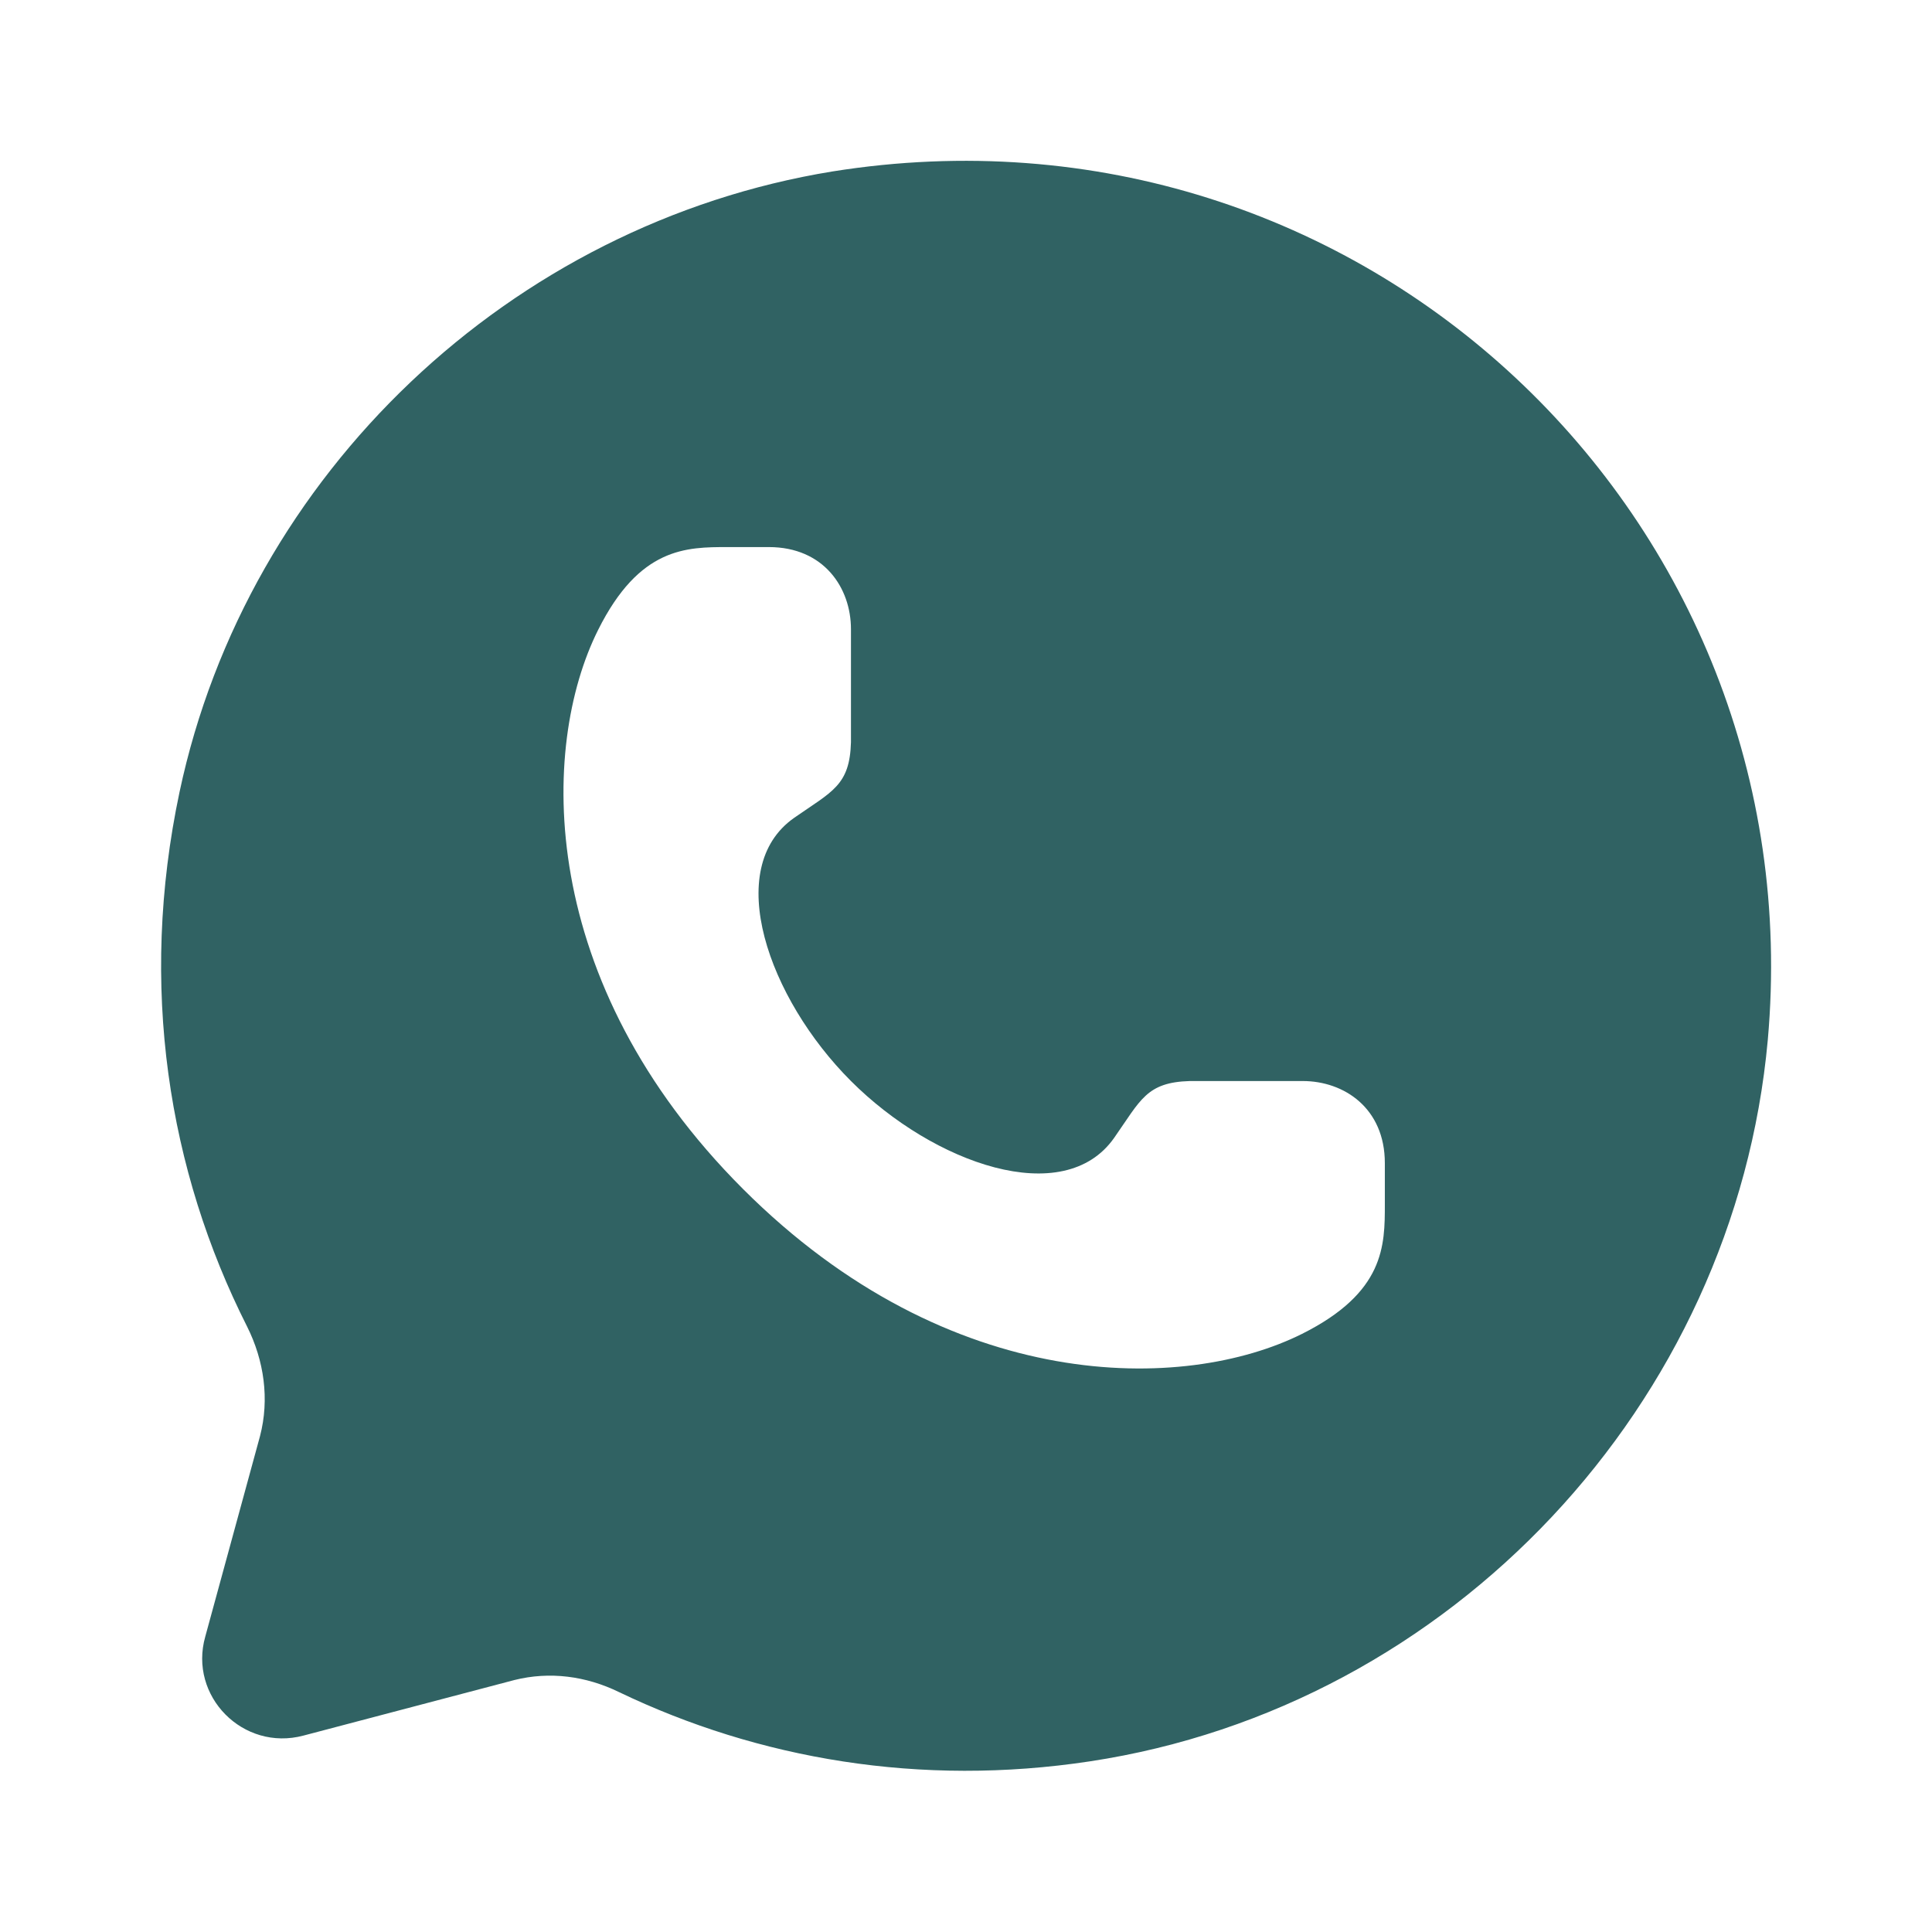
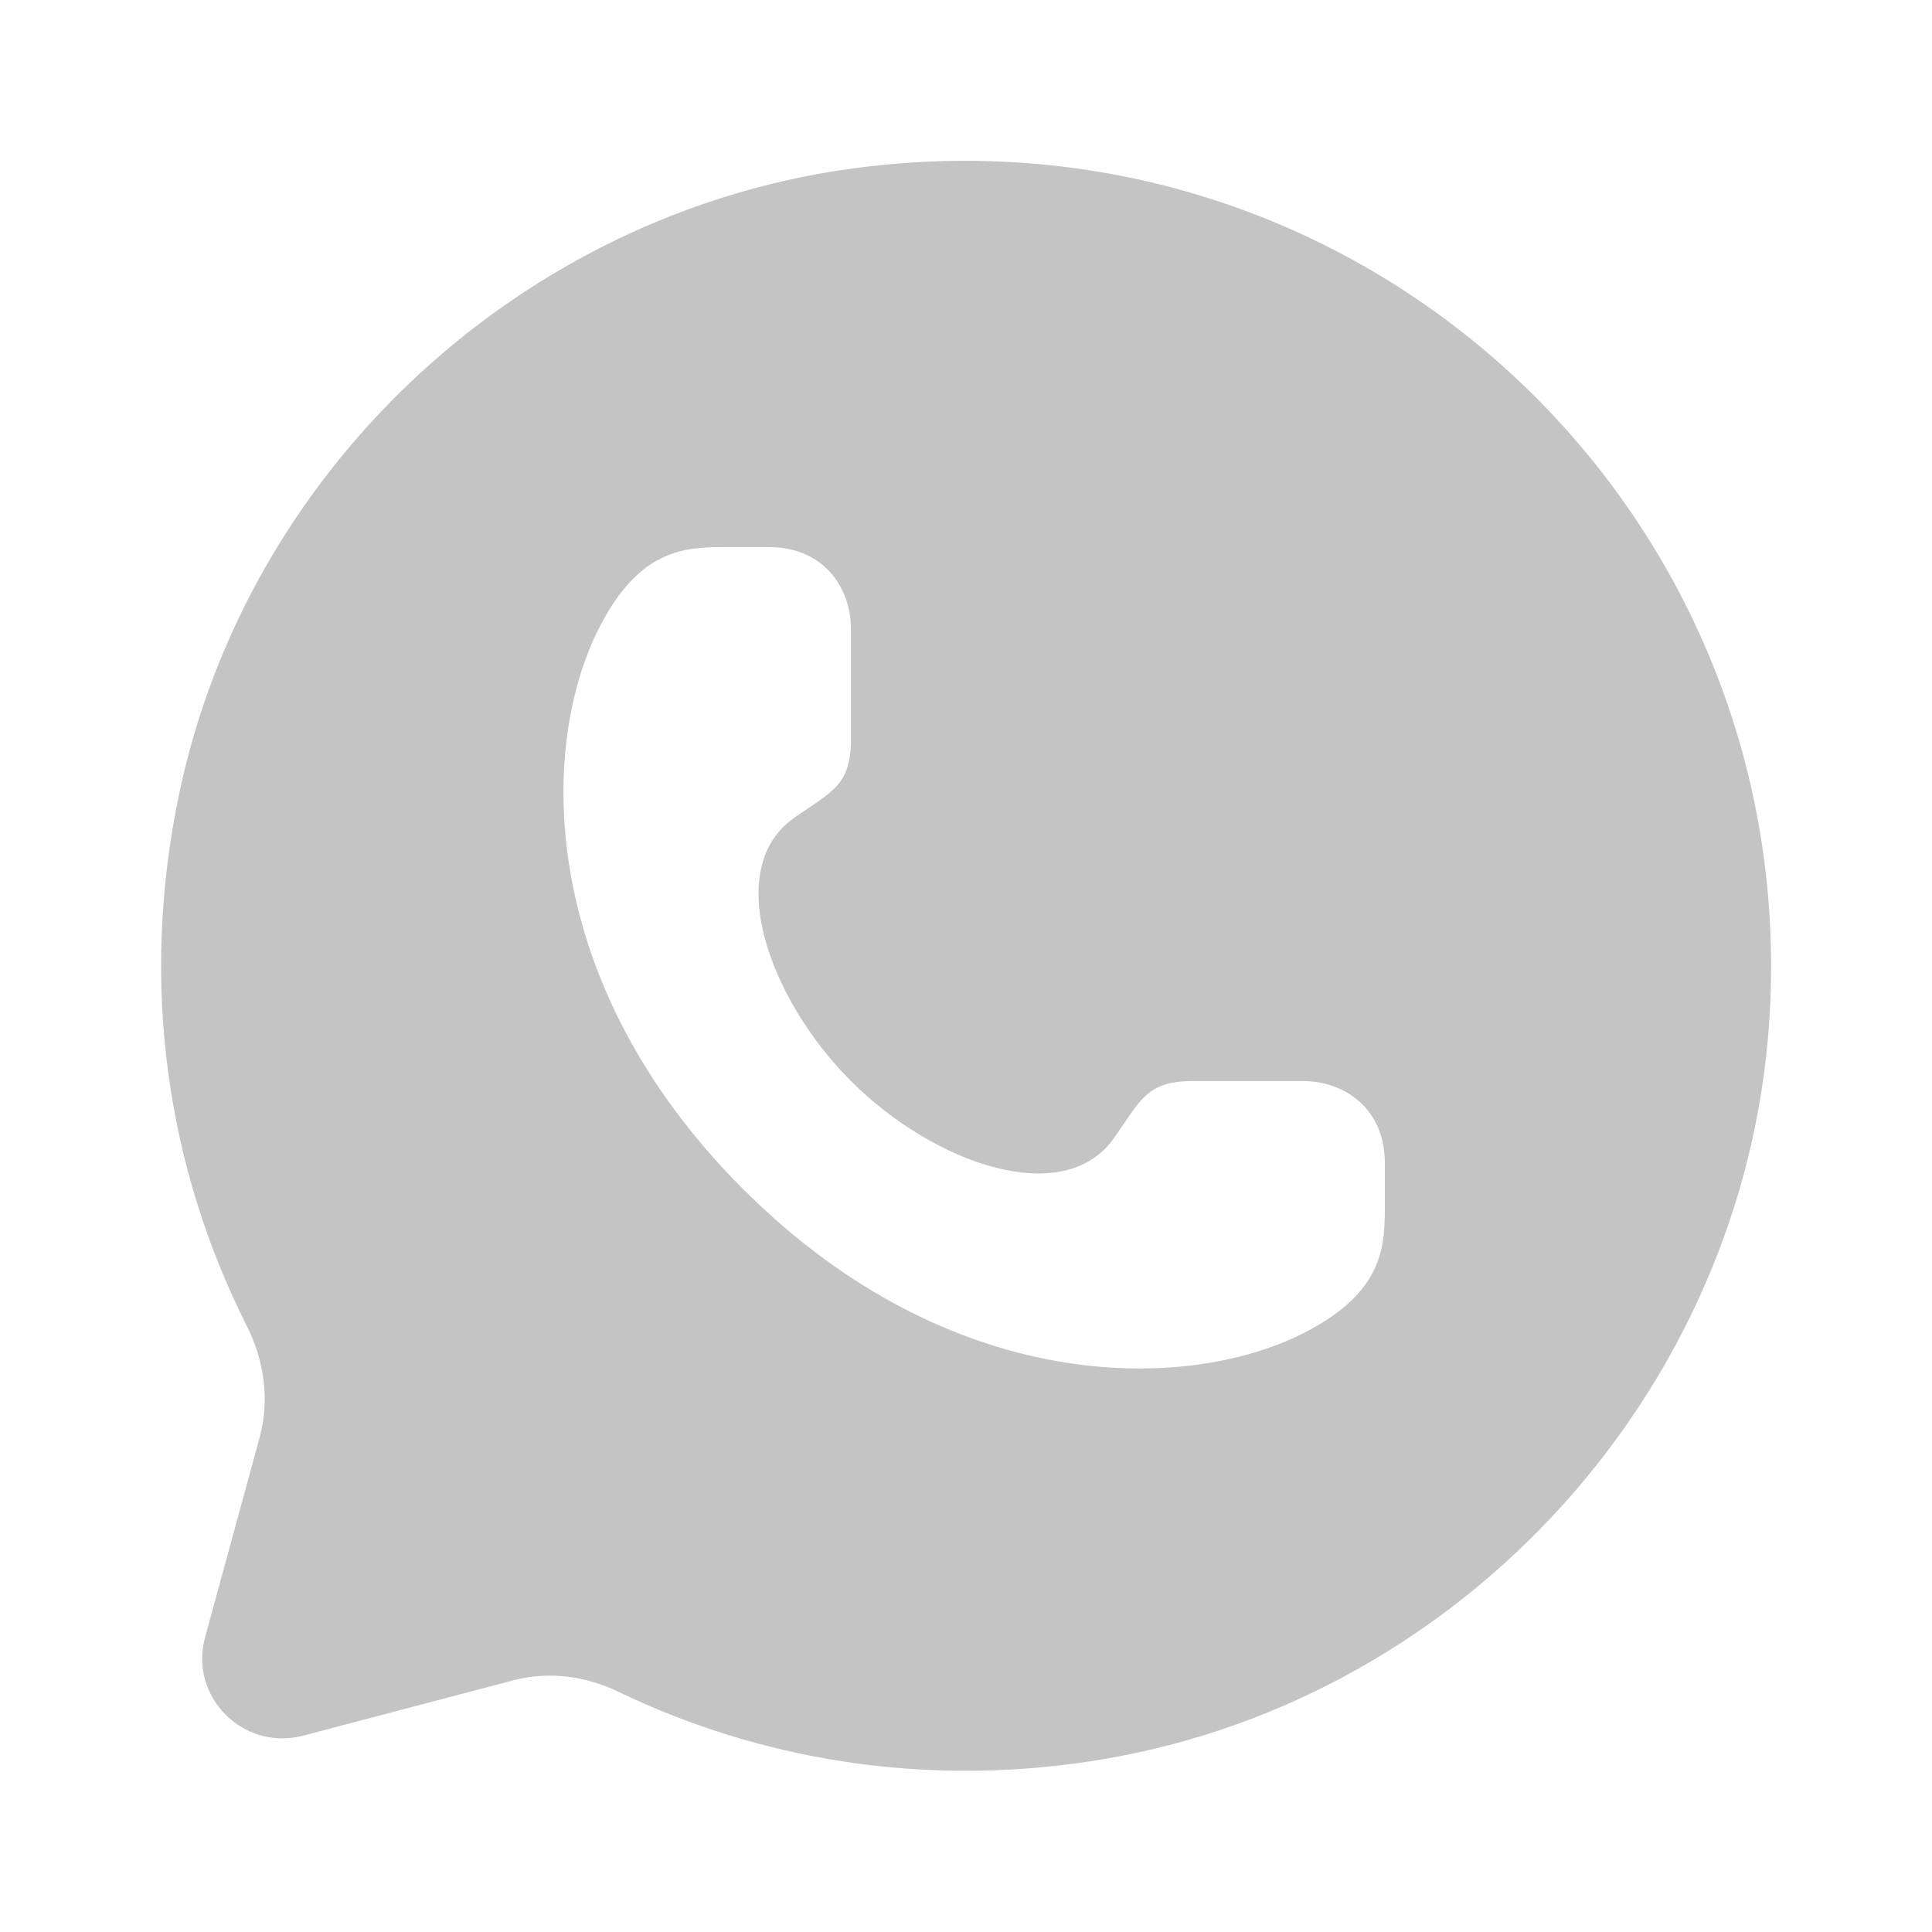
<svg xmlns="http://www.w3.org/2000/svg" viewBox="0 0 24 24" width="24px" height="24px" baseProfile="basic">
-   <path fill="#306263" d="M10.34,2.13C6.35,2.78,3.07,5.88,2.23,9.84c-0.51,2.41-0.14,4.7,0.84,6.64 c0.21,0.42,0.28,0.9,0.16,1.36l-0.68,2.49c-0.21,0.74,0.47,1.43,1.22,1.23l2.62-0.69c0.44-0.11,0.89-0.05,1.3,0.15 c1.73,0.83,3.74,1.18,5.85,0.86c4.49-0.68,8.01-4.44,8.42-8.96C22.54,6.43,16.91,1.08,10.34,2.13z M17.203,14.959 c0,0.514,0,1.096-1.029,1.611c-1.455,0.727-4.372,0.772-6.944-1.8S6.702,9.28,7.43,7.825c0.514-1.029,1.096-1.029,1.611-1.029h0.51 c0.683,0,1.02,0.506,1.02,1.02V9.22c-0.015,0.538-0.233,0.61-0.705,0.939c-0.893,0.625-0.324,2.241,0.705,3.27 c1.029,1.029,2.645,1.598,3.27,0.705c0.33-0.471,0.401-0.689,0.939-0.705h1.403c0.514,0,1.02,0.337,1.02,1.02V14.959z" />
+   <path fill="#c4c4c4" d="M10.34,2.13C6.35,2.78,3.07,5.88,2.23,9.84c-0.51,2.41-0.14,4.7,0.84,6.64 c0.21,0.42,0.28,0.9,0.16,1.36l-0.68,2.49c-0.21,0.74,0.47,1.43,1.22,1.23l2.62-0.69c0.44-0.11,0.89-0.05,1.3,0.15 c1.73,0.83,3.74,1.18,5.85,0.86c4.49-0.68,8.01-4.44,8.42-8.96C22.54,6.43,16.91,1.08,10.34,2.13z M17.203,14.959 c0,0.514,0,1.096-1.029,1.611c-1.455,0.727-4.372,0.772-6.944-1.8S6.702,9.28,7.43,7.825c0.514-1.029,1.096-1.029,1.611-1.029h0.51 c0.683,0,1.02,0.506,1.02,1.02V9.22c-0.015,0.538-0.233,0.61-0.705,0.939c-0.893,0.625-0.324,2.241,0.705,3.27 c1.029,1.029,2.645,1.598,3.27,0.705c0.33-0.471,0.401-0.689,0.939-0.705h1.403c0.514,0,1.02,0.337,1.02,1.02V14.959z" />
</svg>
